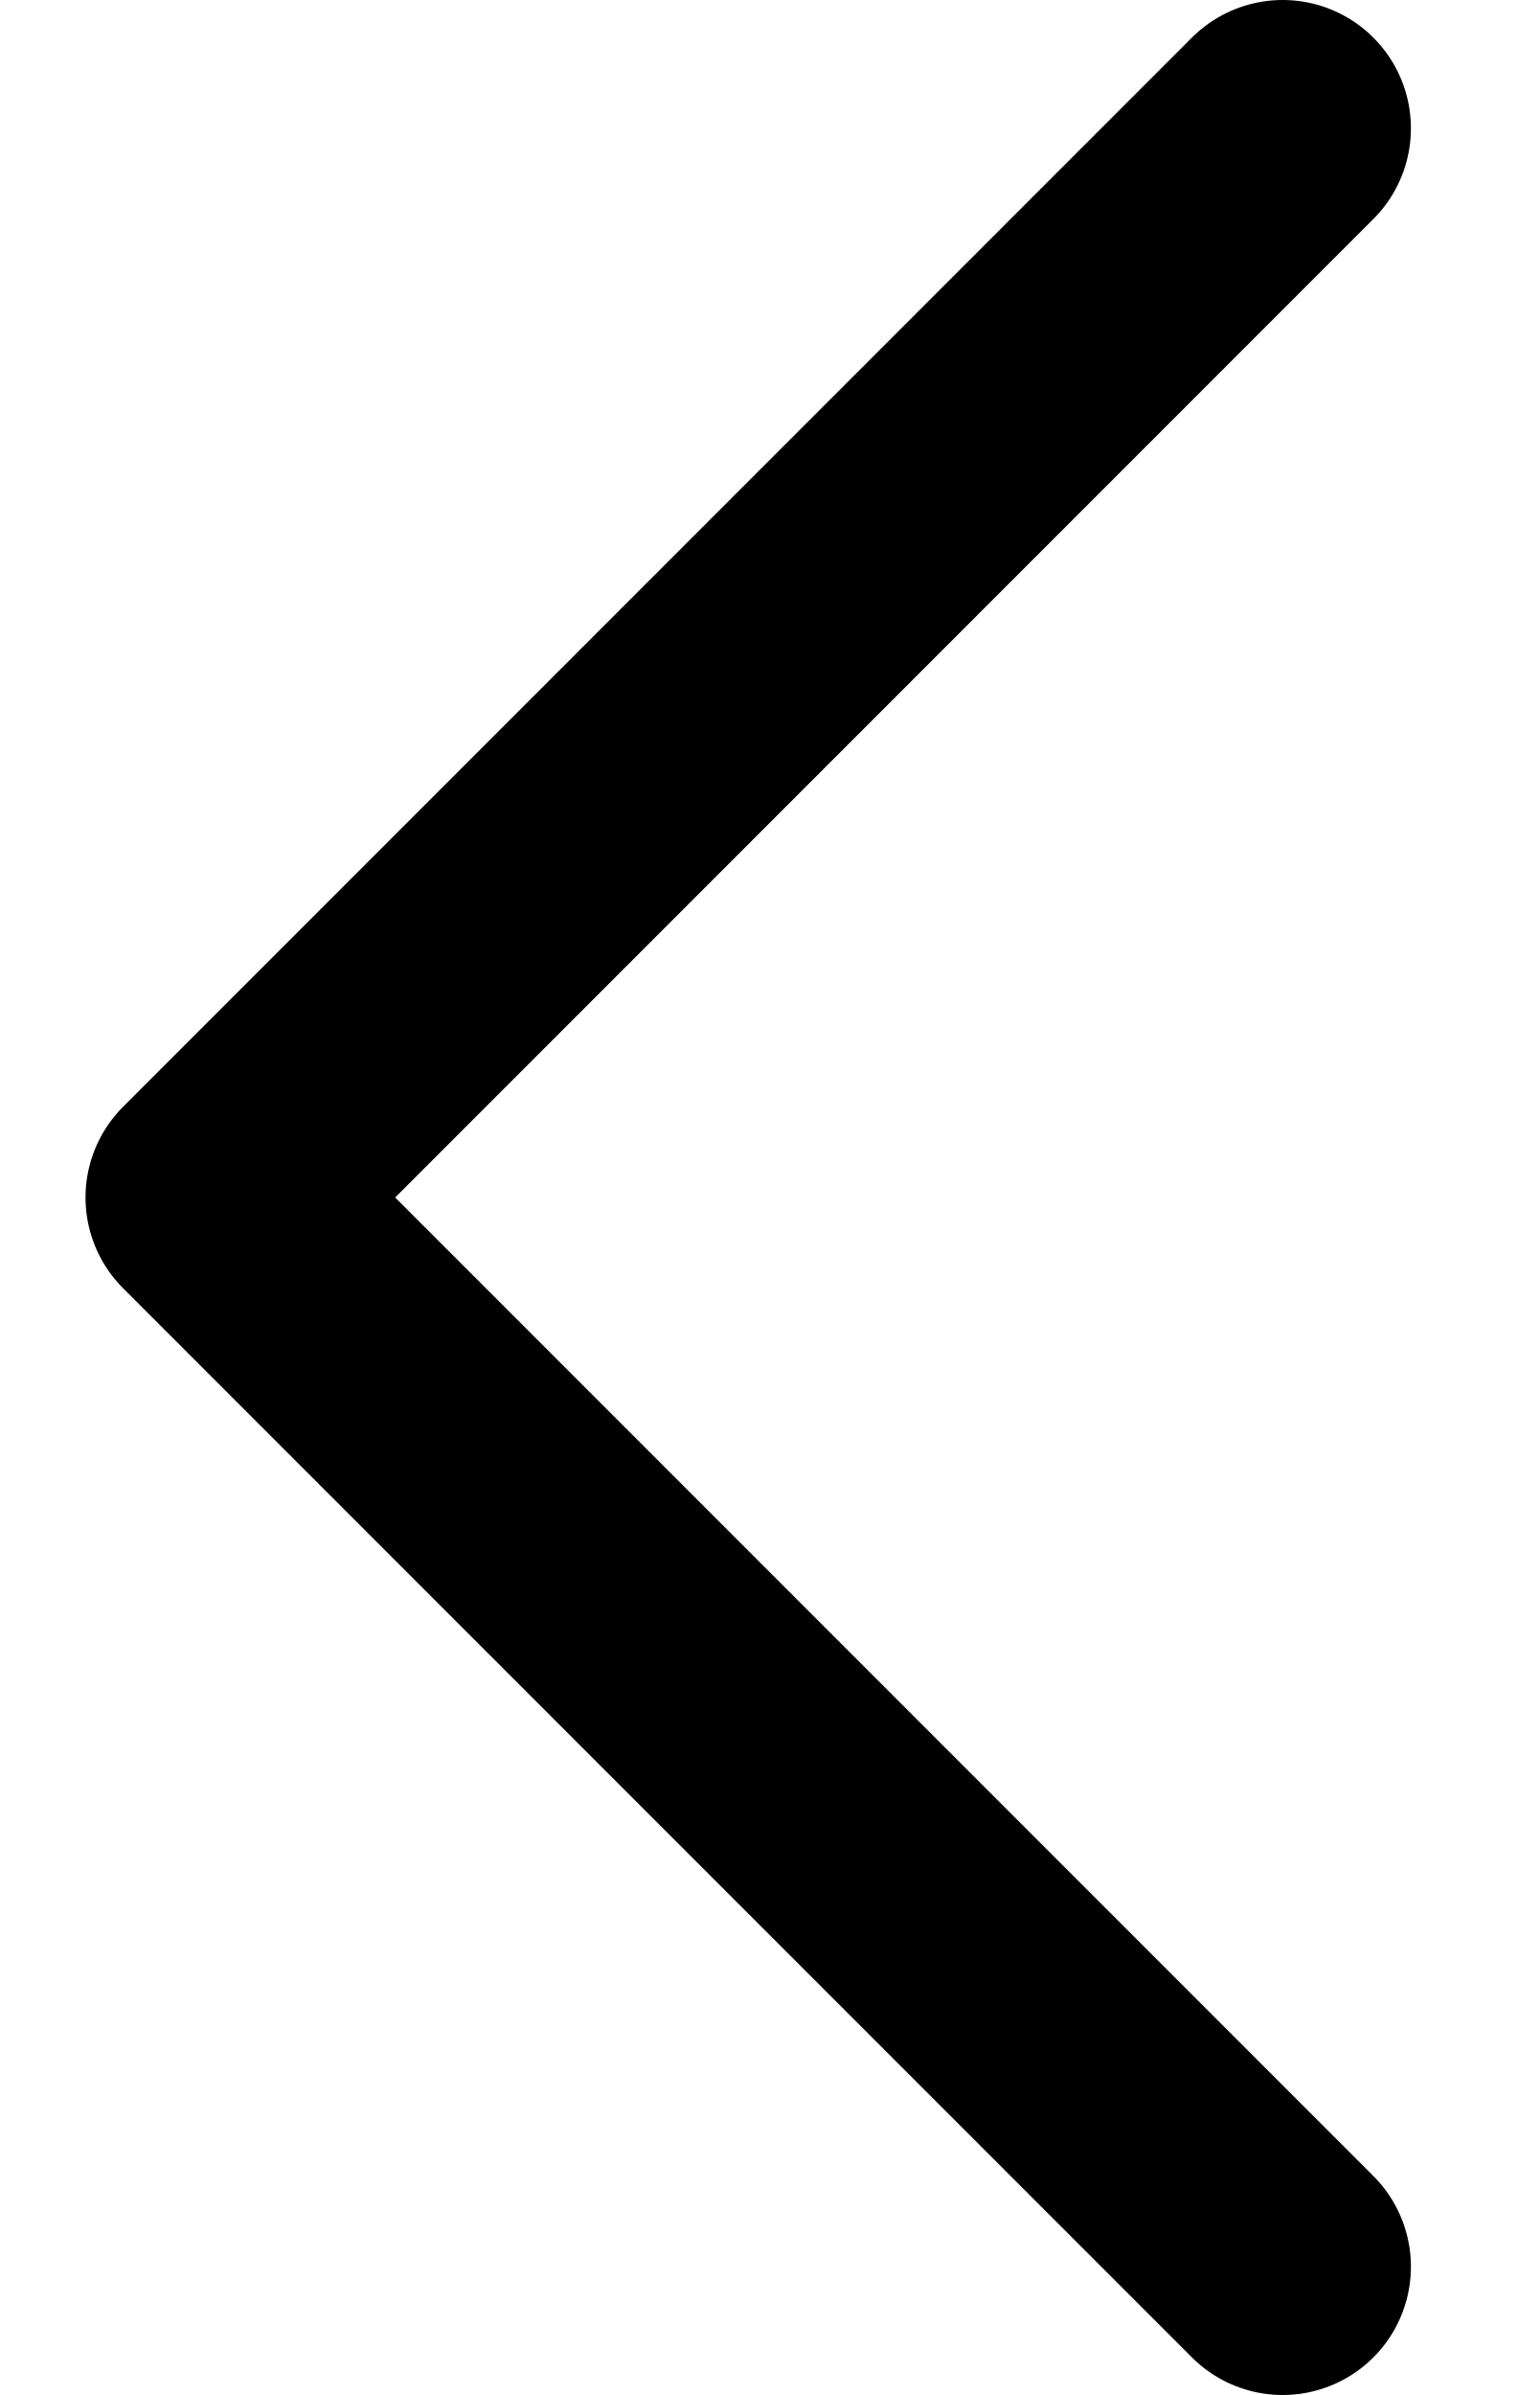
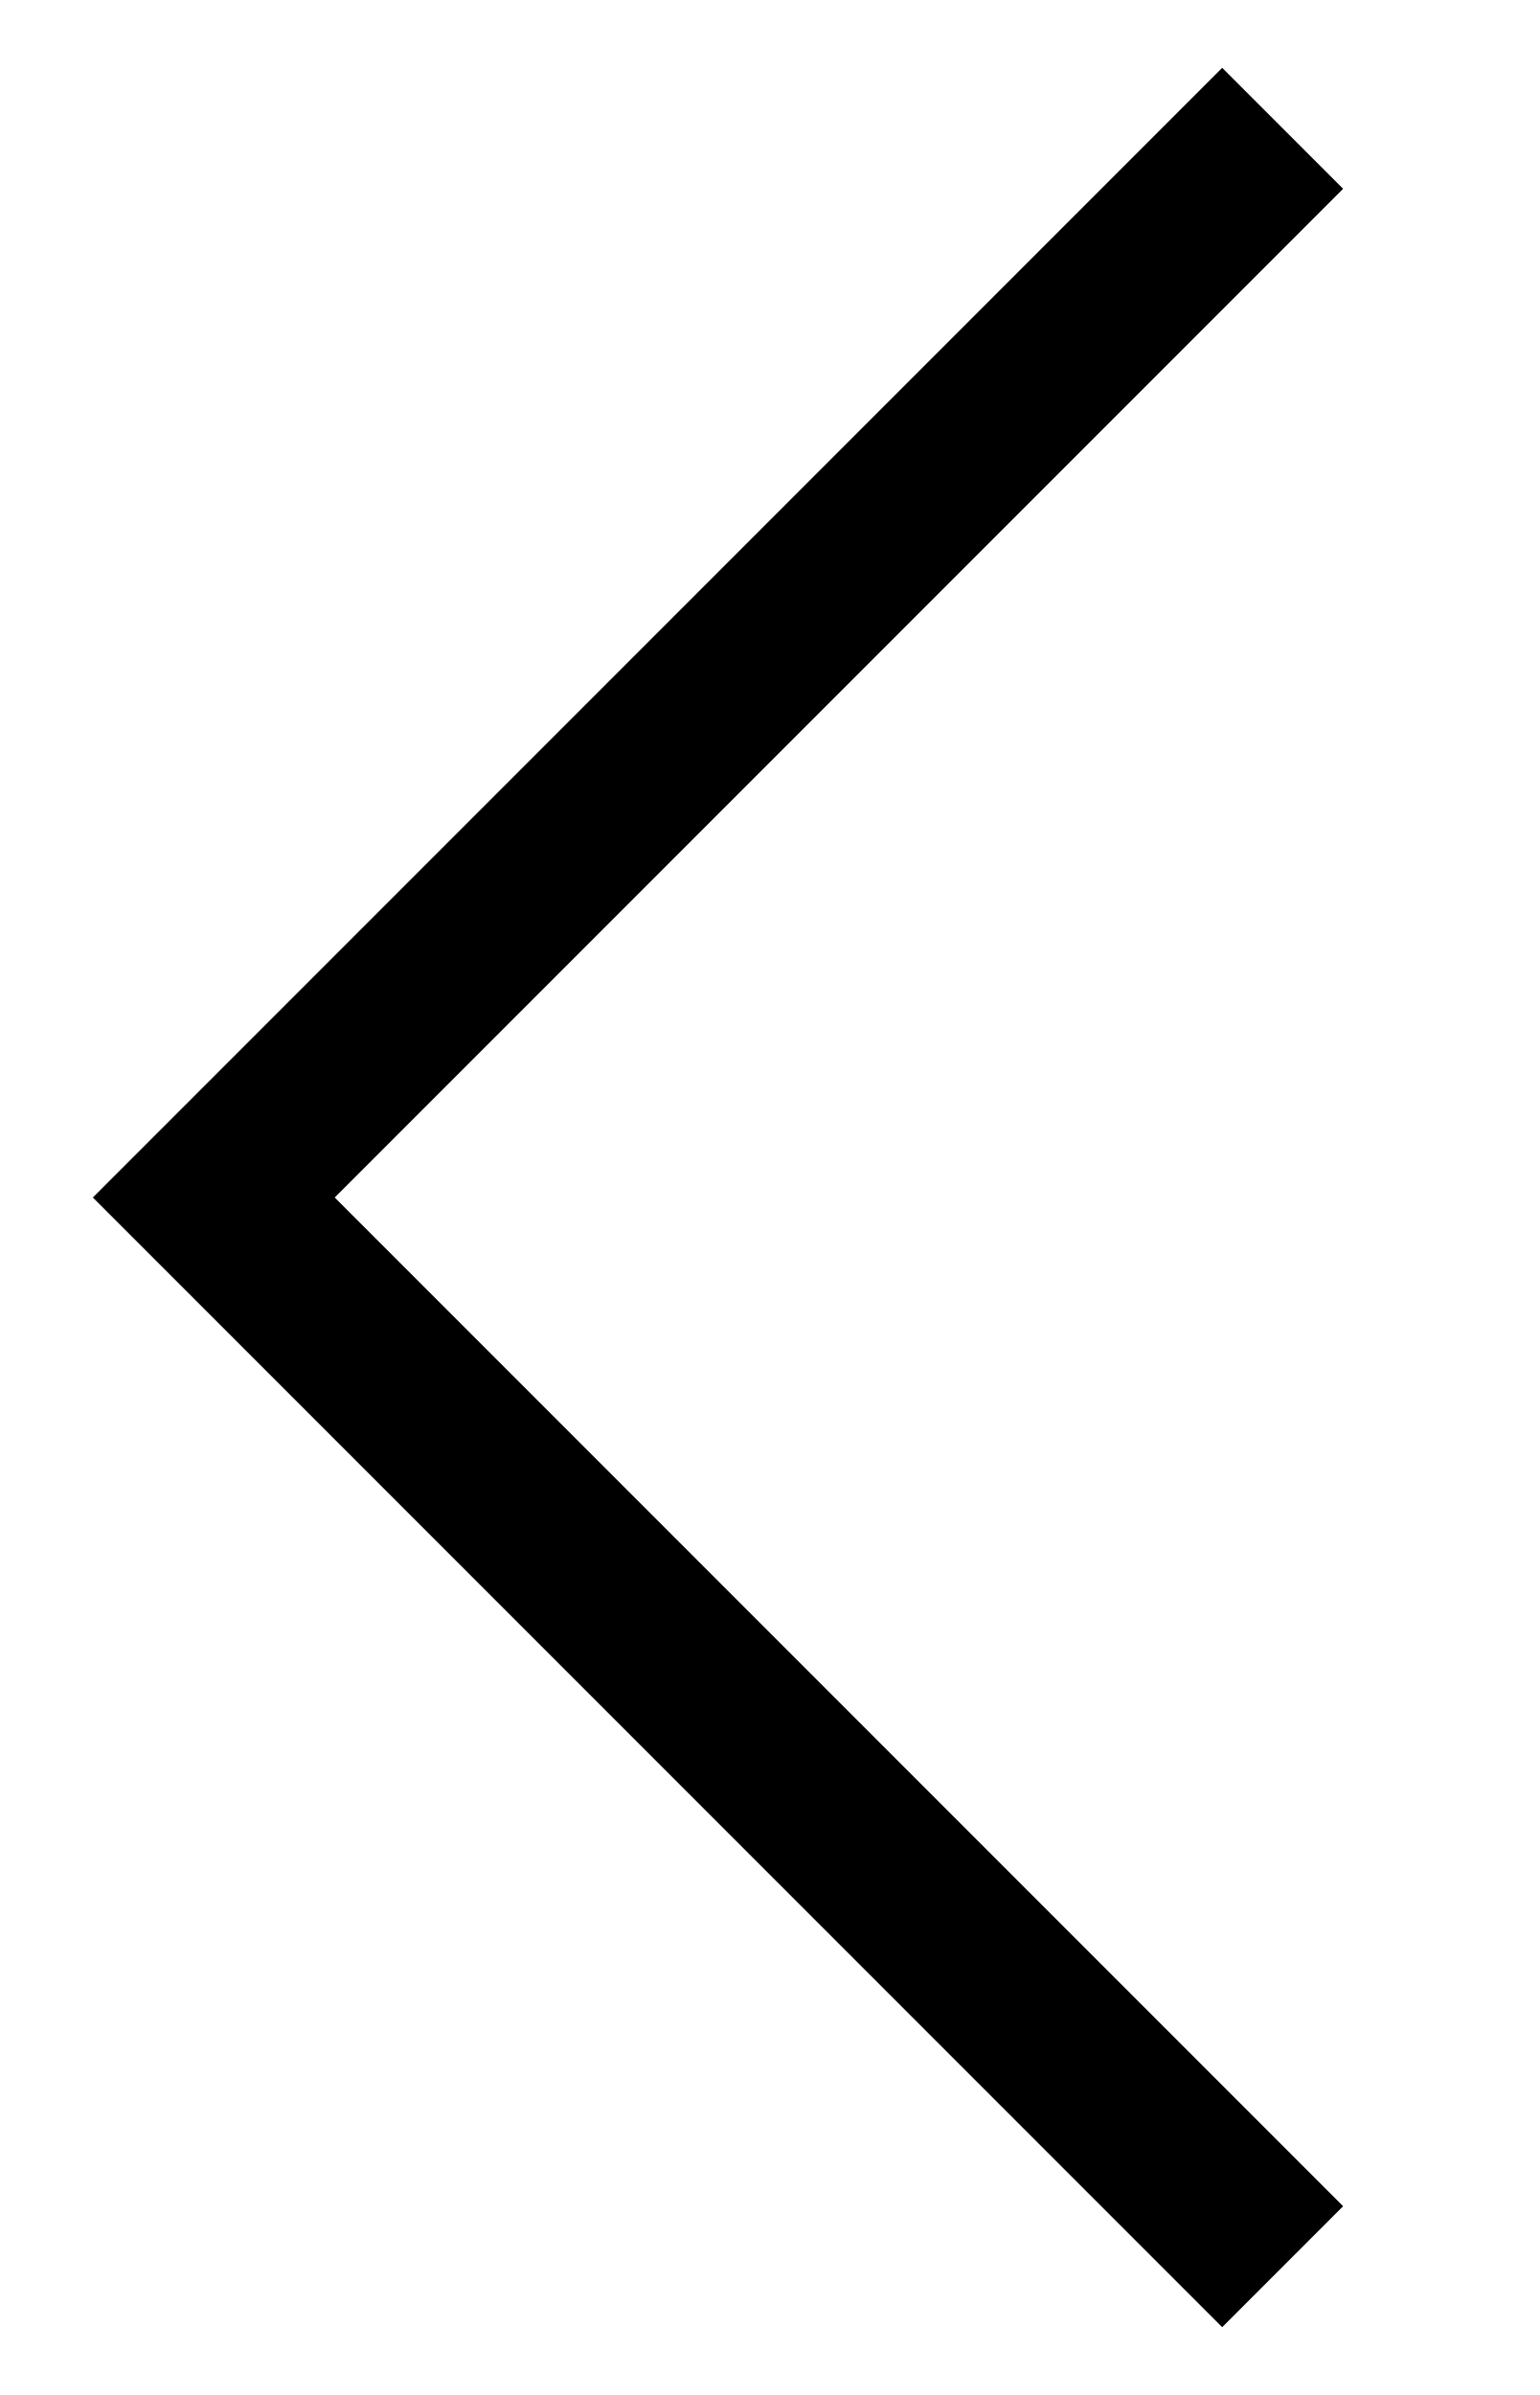
<svg xmlns="http://www.w3.org/2000/svg" width="9" height="14" viewBox="0 0 9 14" fill="none">
-   <path d="M7.5 13.25L1.25 7L7.5 0.75" stroke="black" stroke-width="1.5" stroke-linecap="round" stroke-linejoin="round" />
+   <path d="M7.5 13.25L1.25 7L7.5 0.75" stroke="black" strokeWidth="1.5" strokeLinecap="round" strokeLinejoin="round" />
</svg>
